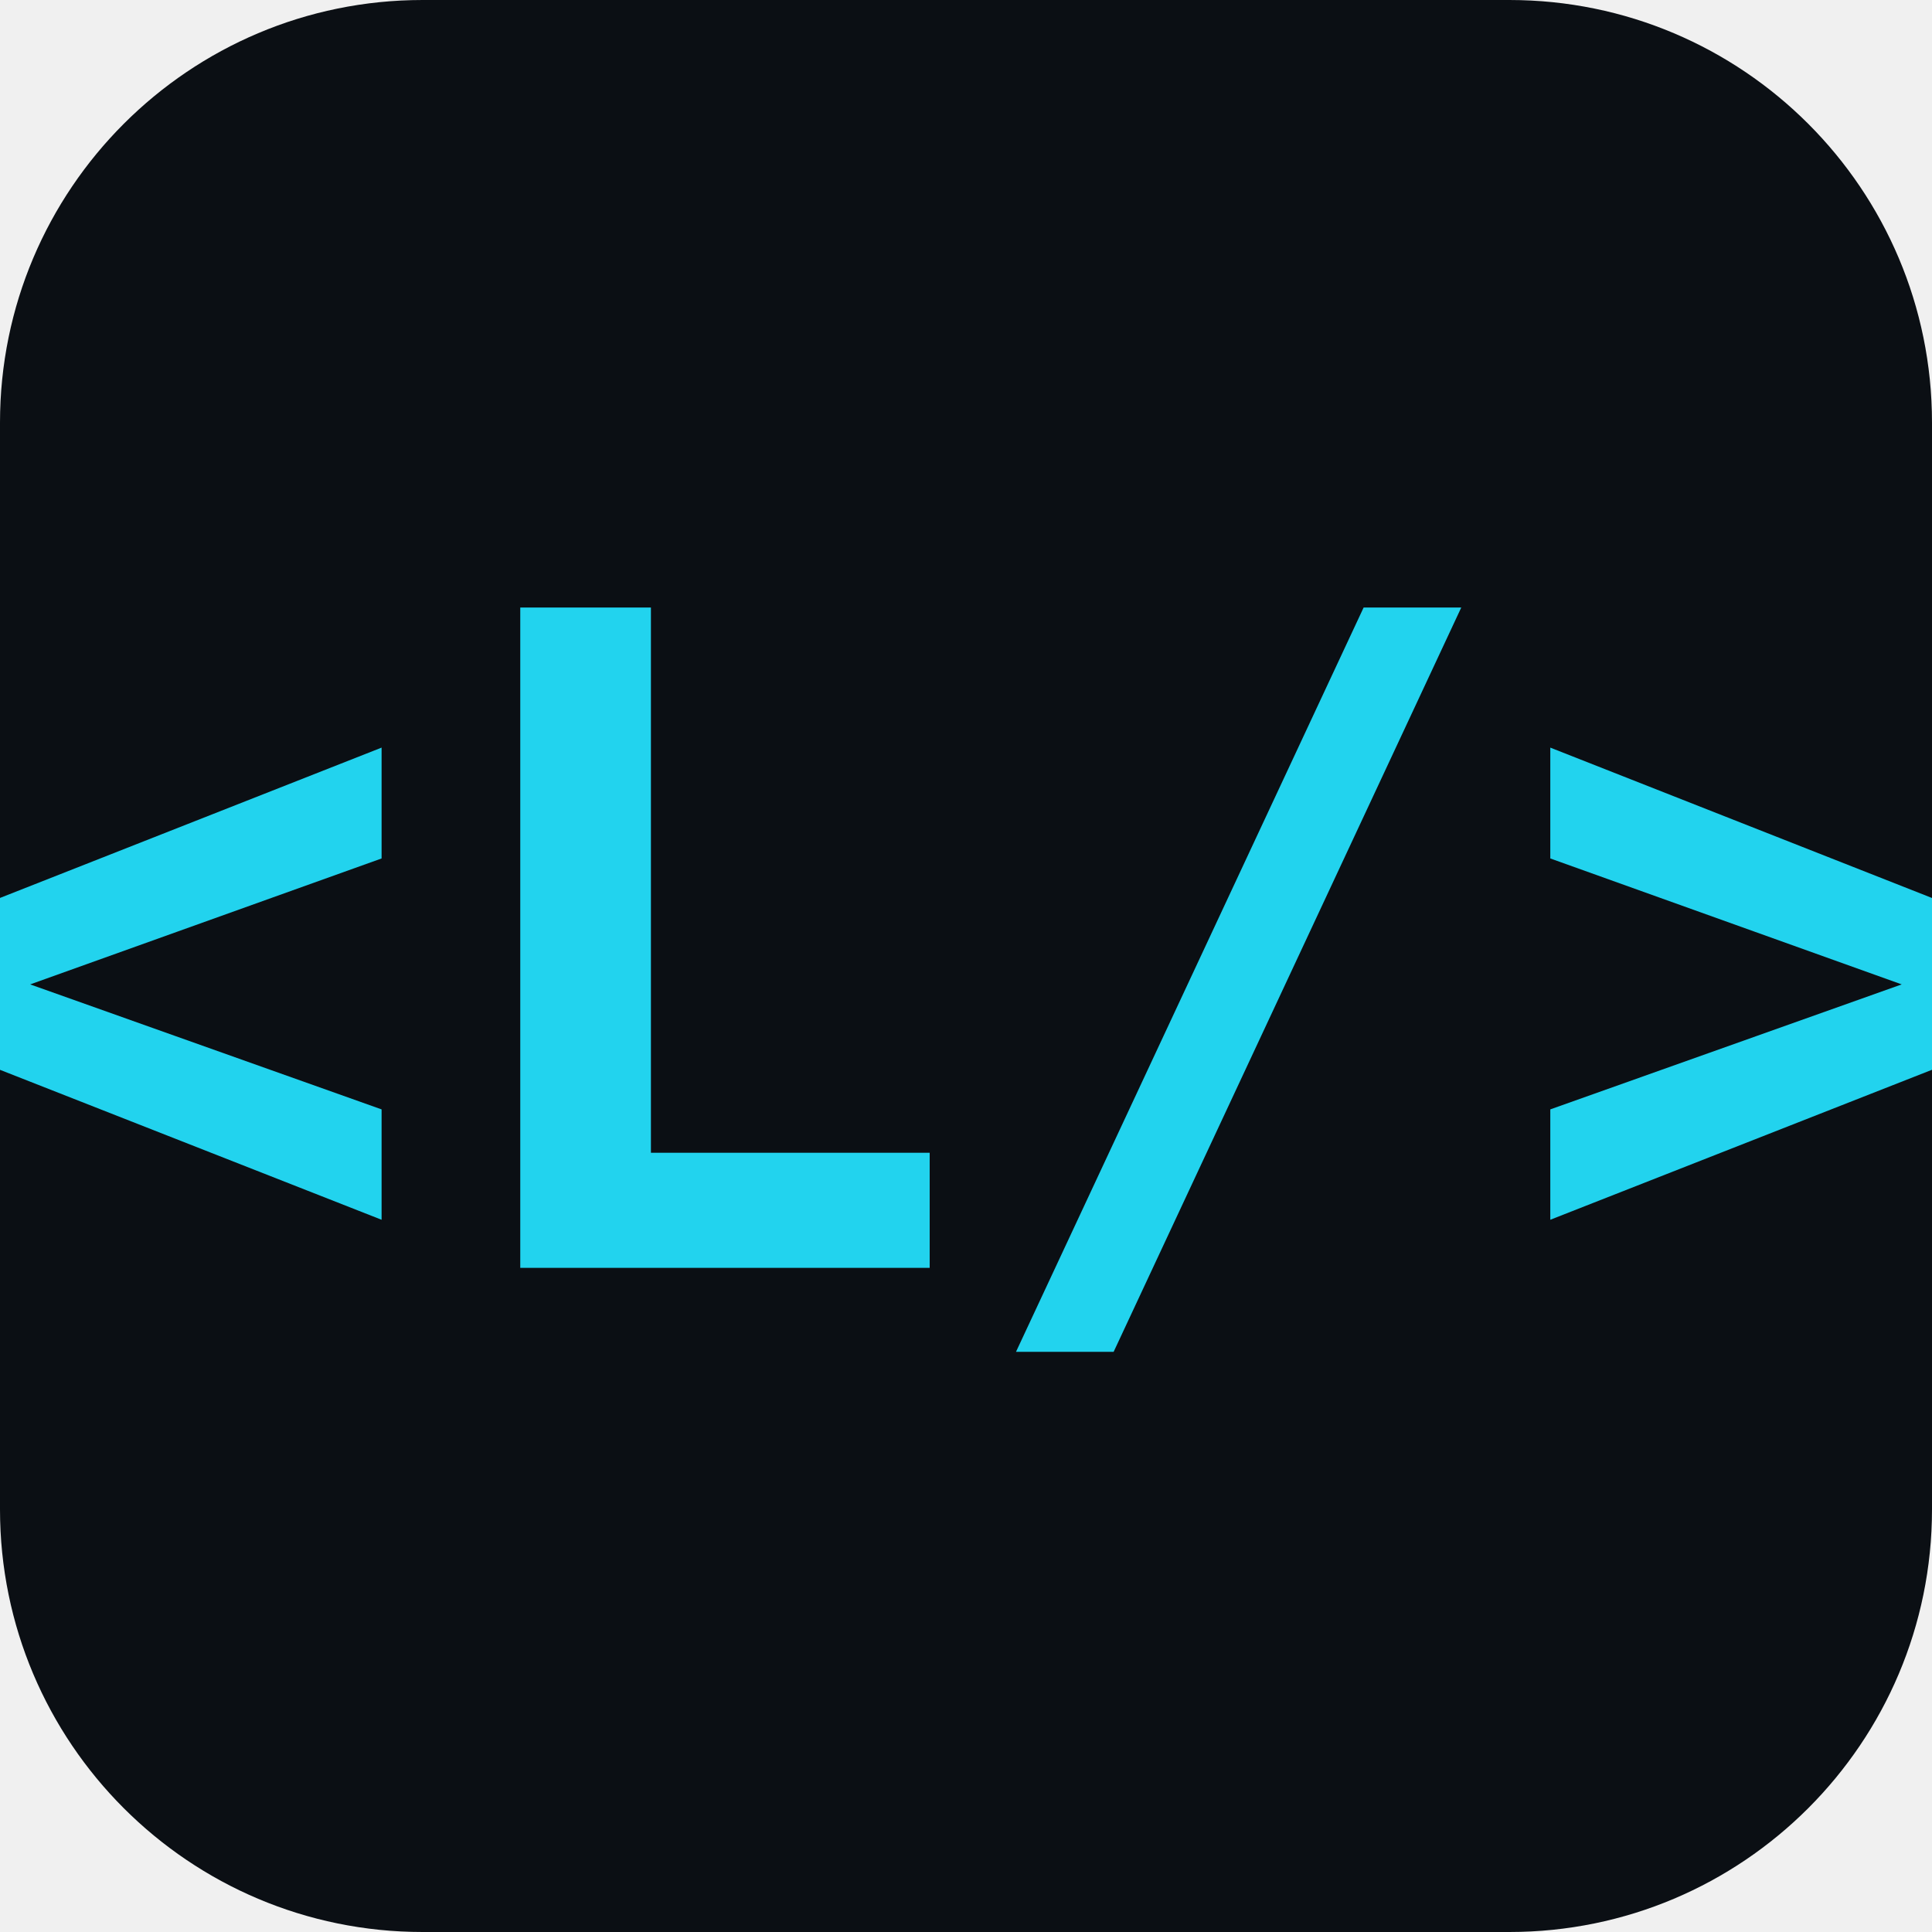
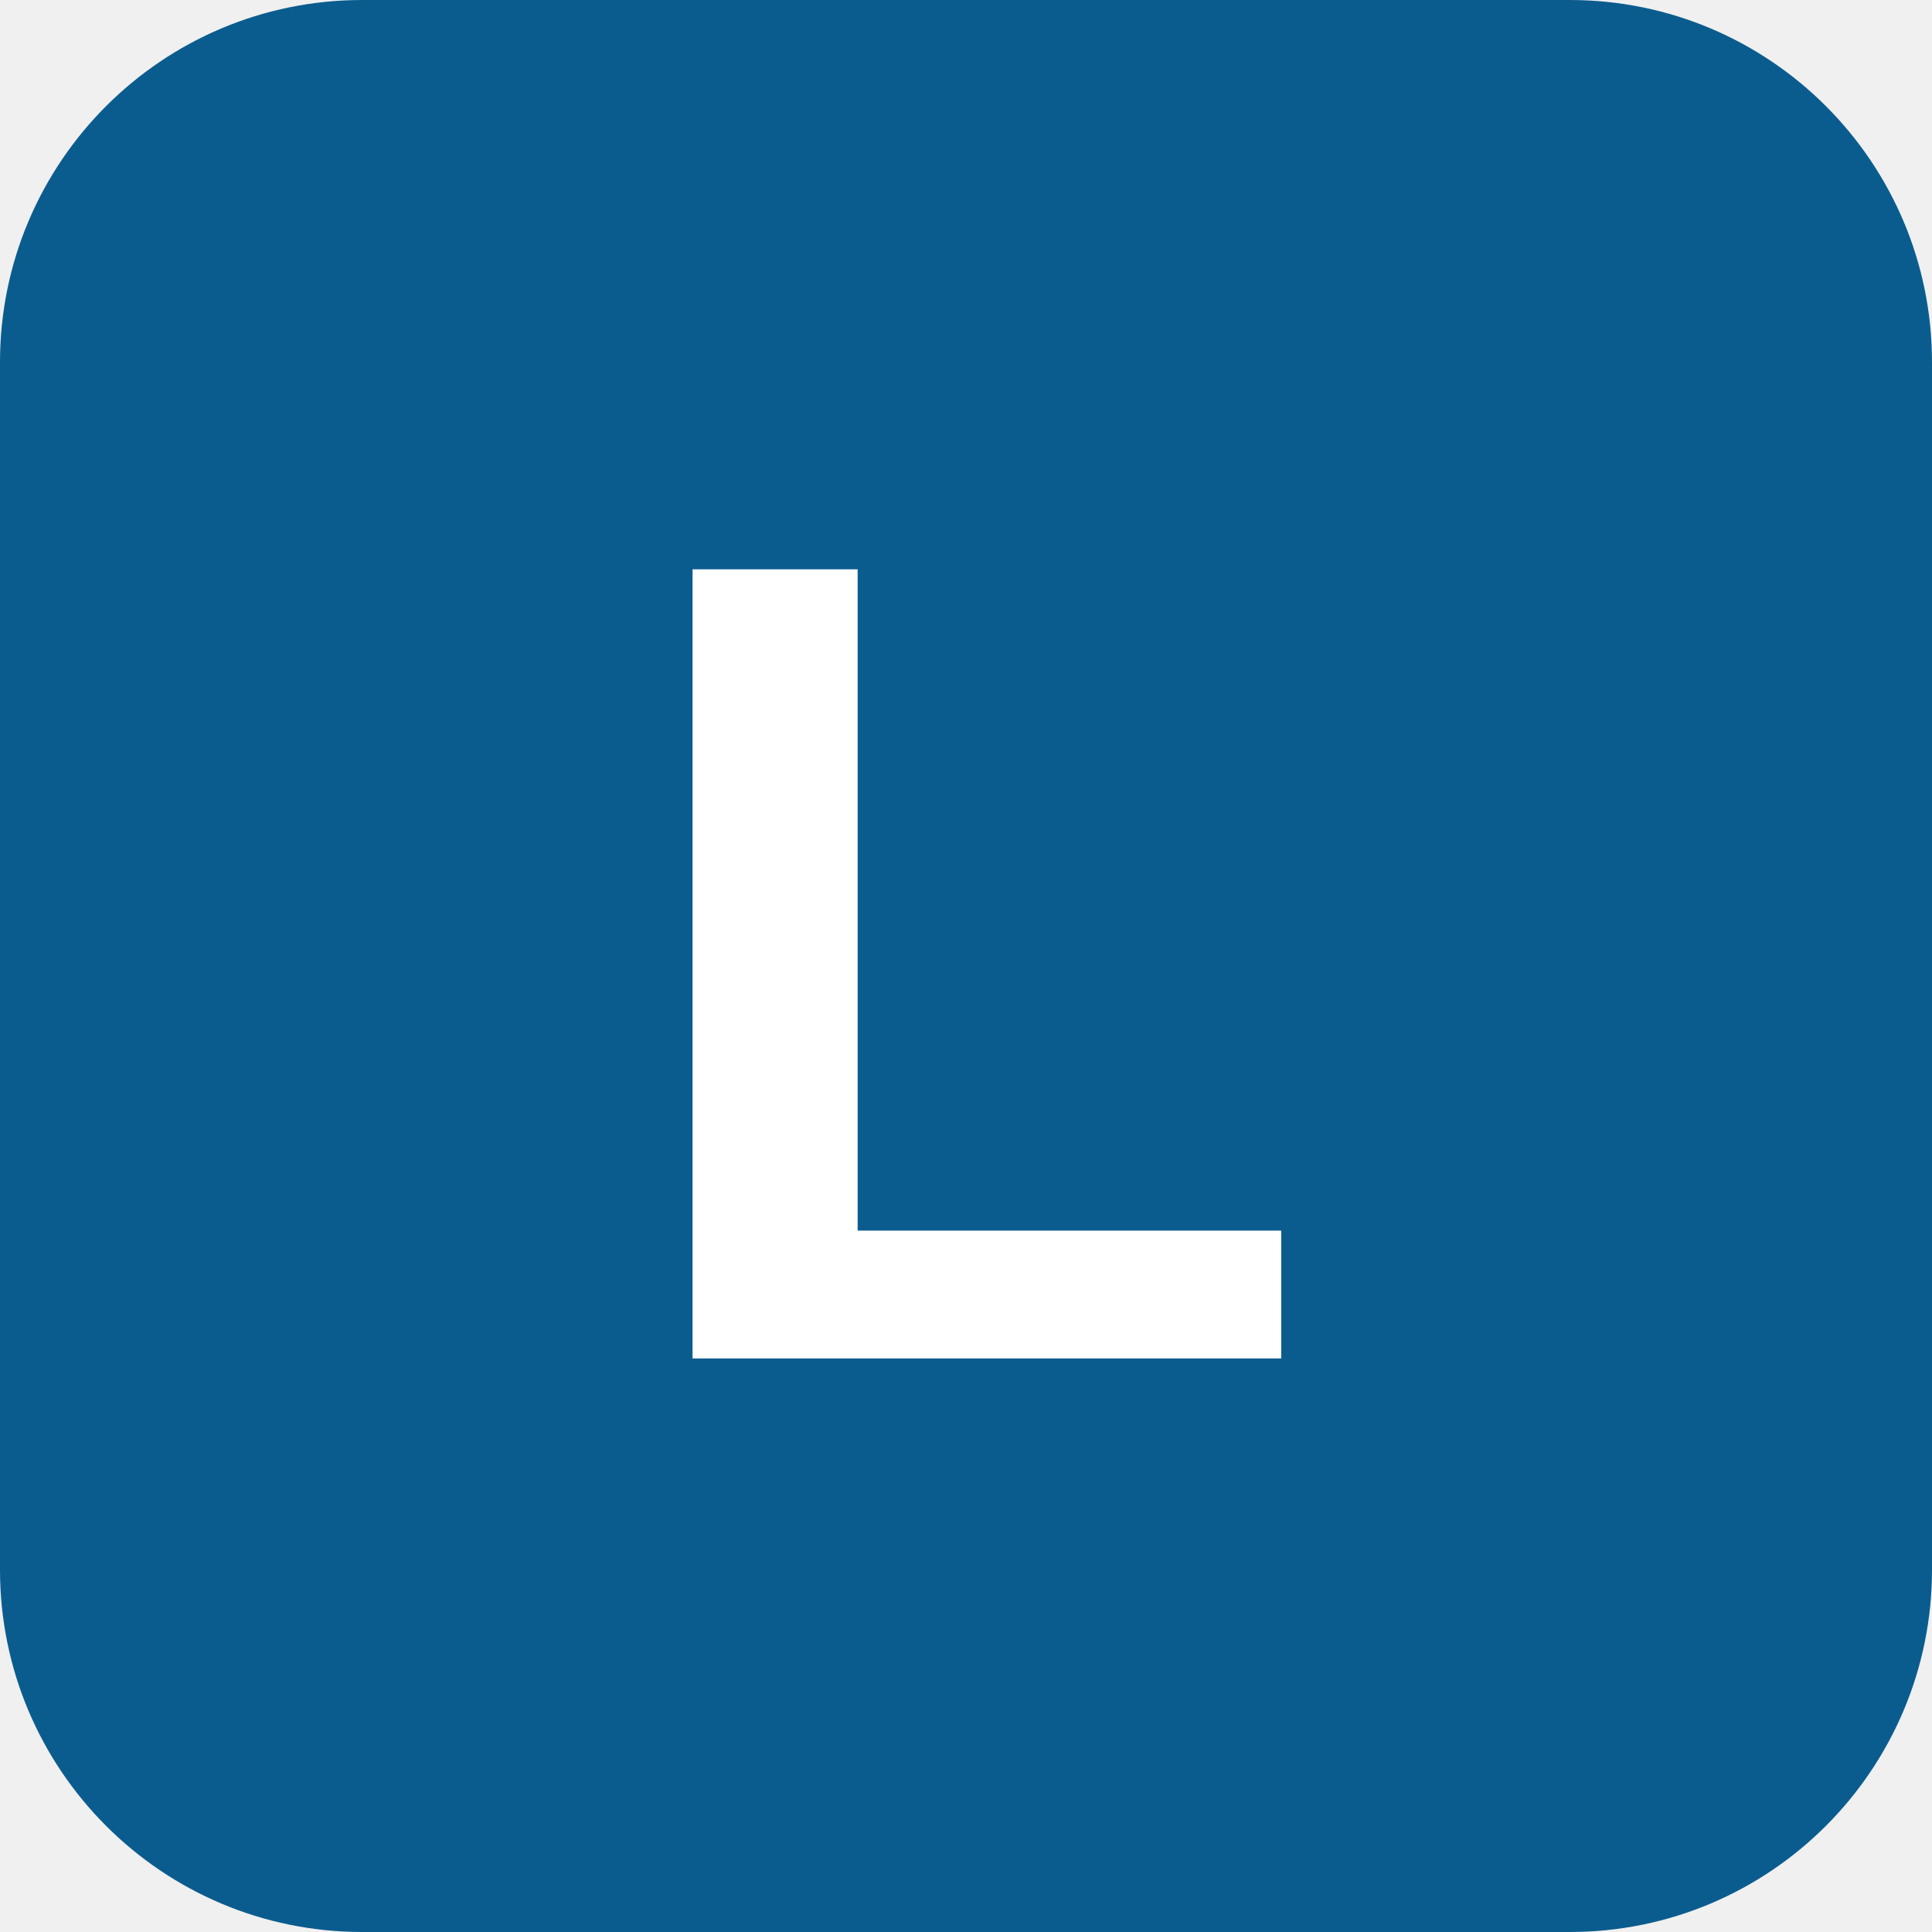
<svg xmlns="http://www.w3.org/2000/svg" viewBox="0 0 64 64">
-   <rect width="64" height="64" rx="14" fill="#0B0F14" />
-   <text x="32" y="42" font-family="ui-monospace,Consolas,monospace" font-size="30" font-weight="700" text-anchor="middle" fill="#22D3EE">&lt;L/&gt;</text>
+   <rect width="64" height="64" rx="12" fill="#0B5C8E" />
+   <text x="32" y="45" font-family="Arial, Helvetica, sans-serif" font-size="38" font-weight="700" text-anchor="middle" fill="#ffffff">L</text>
</svg>
